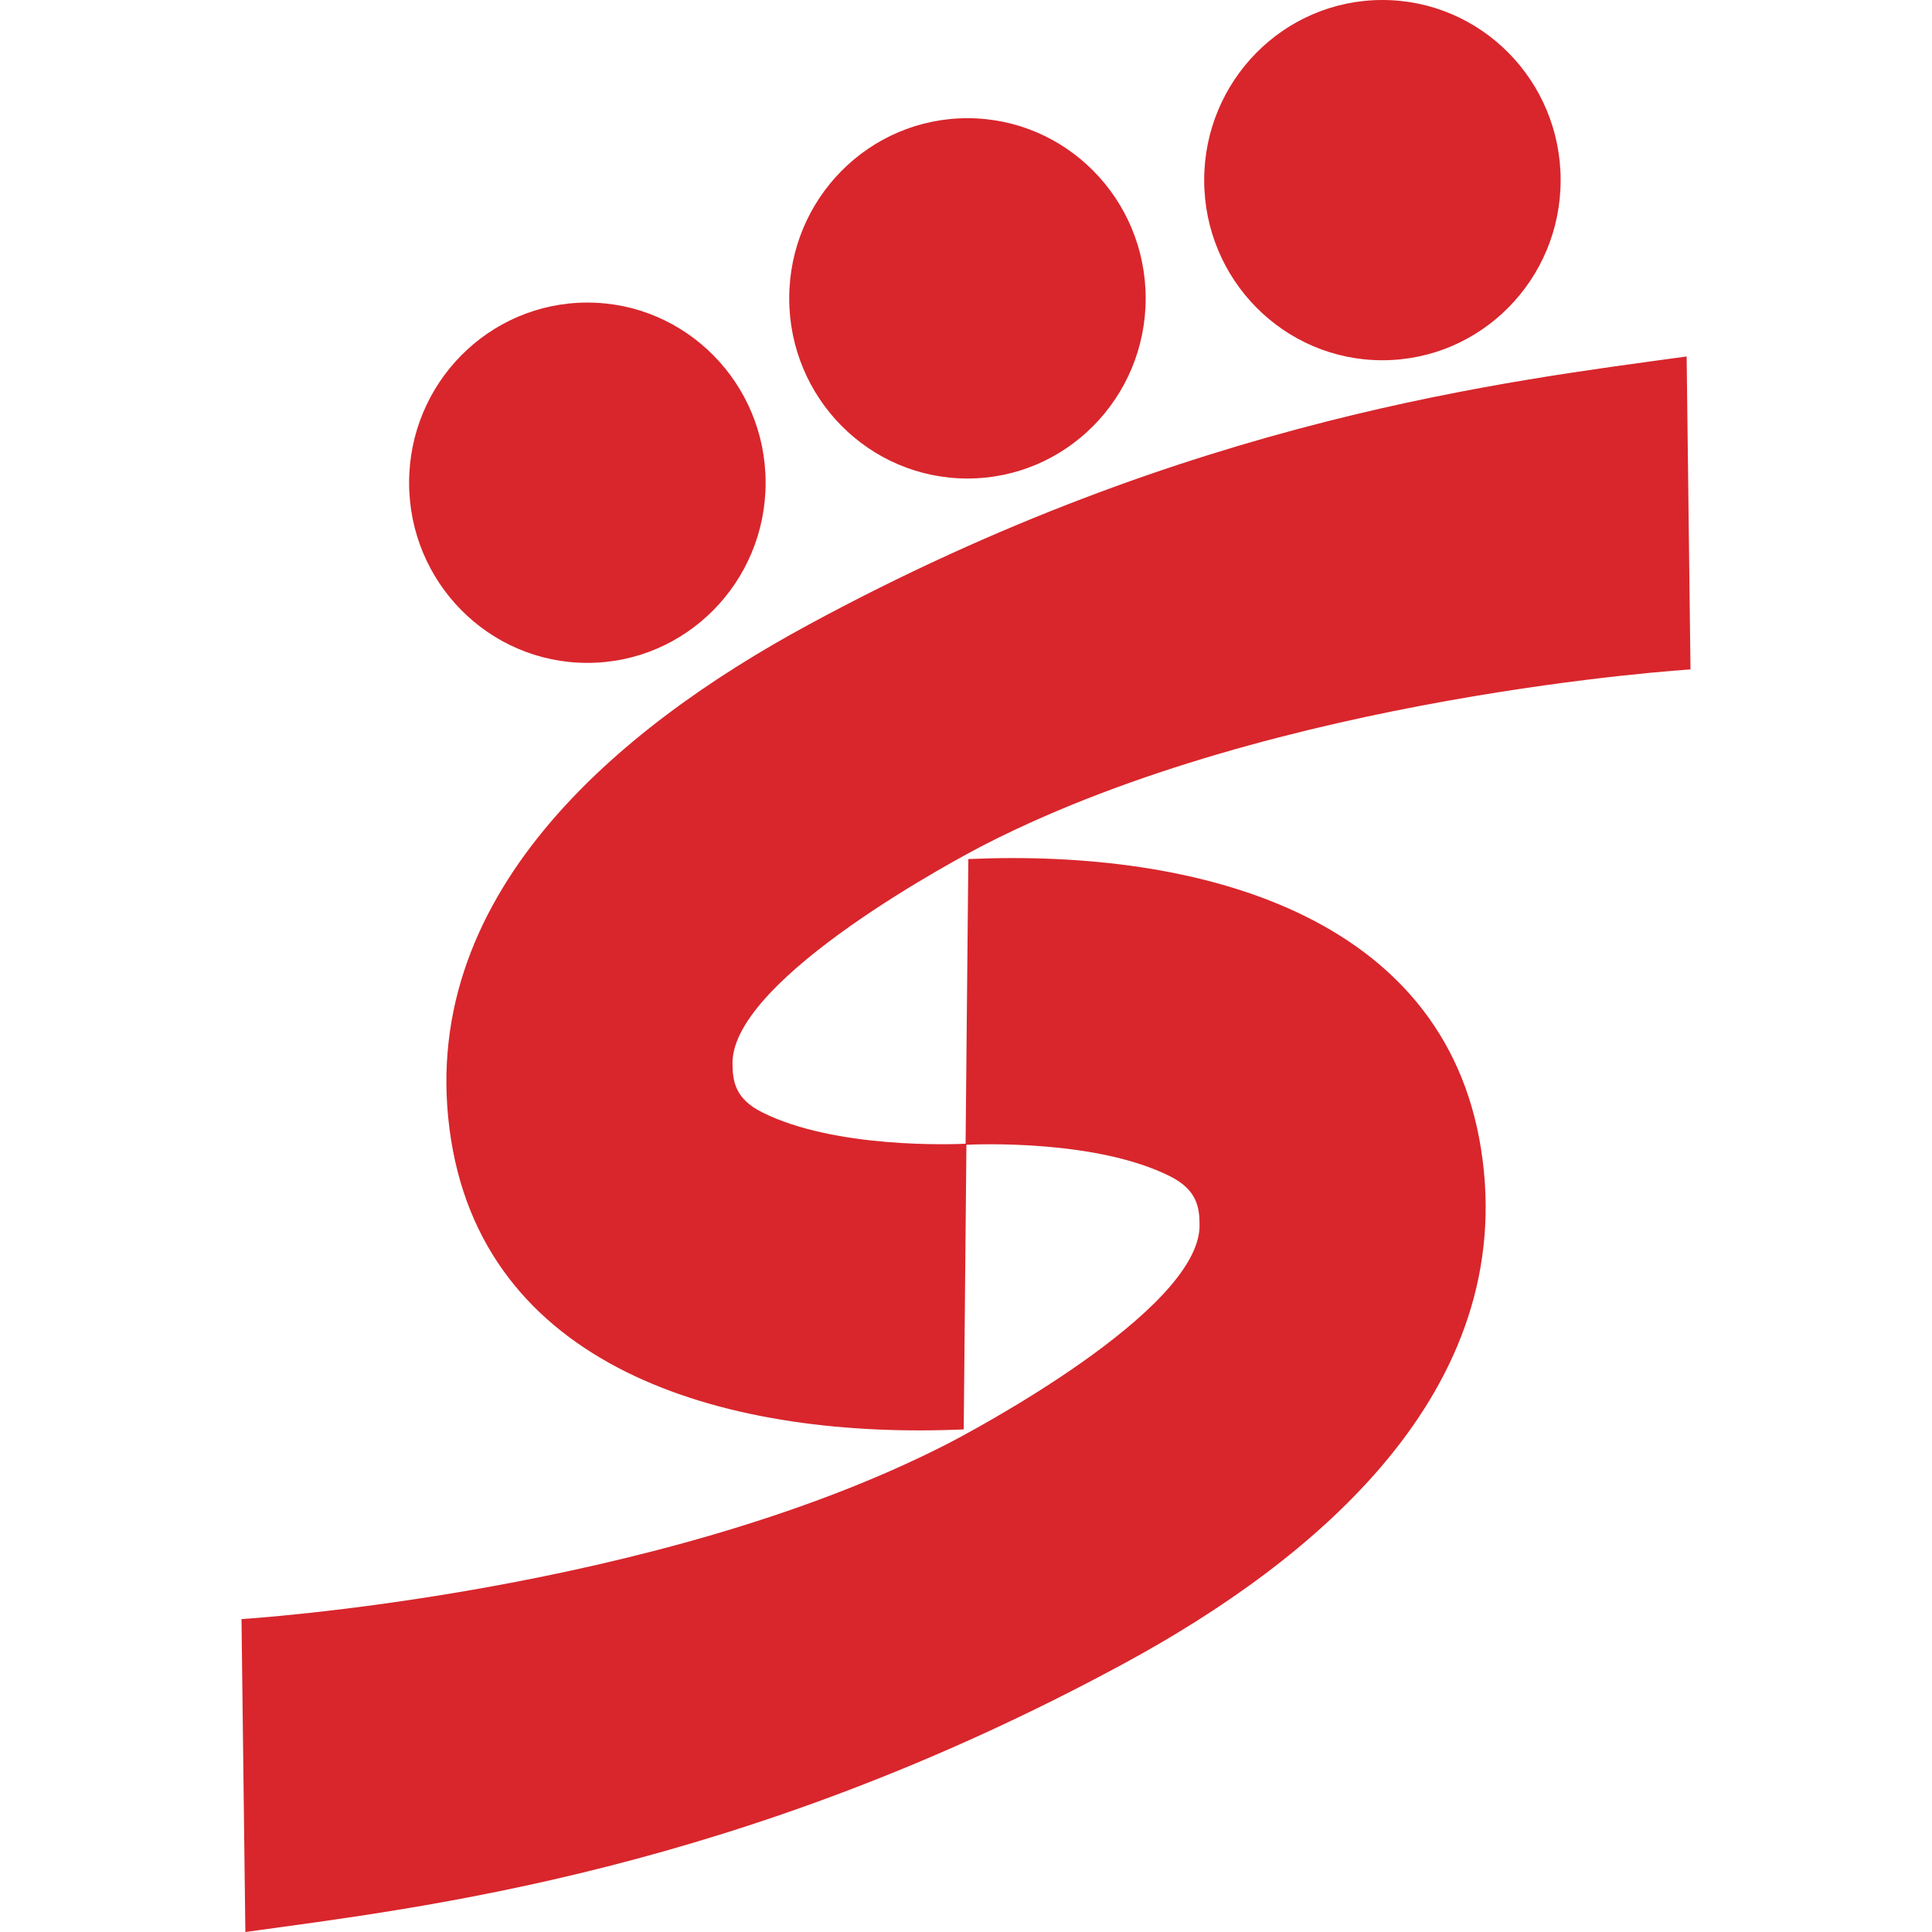
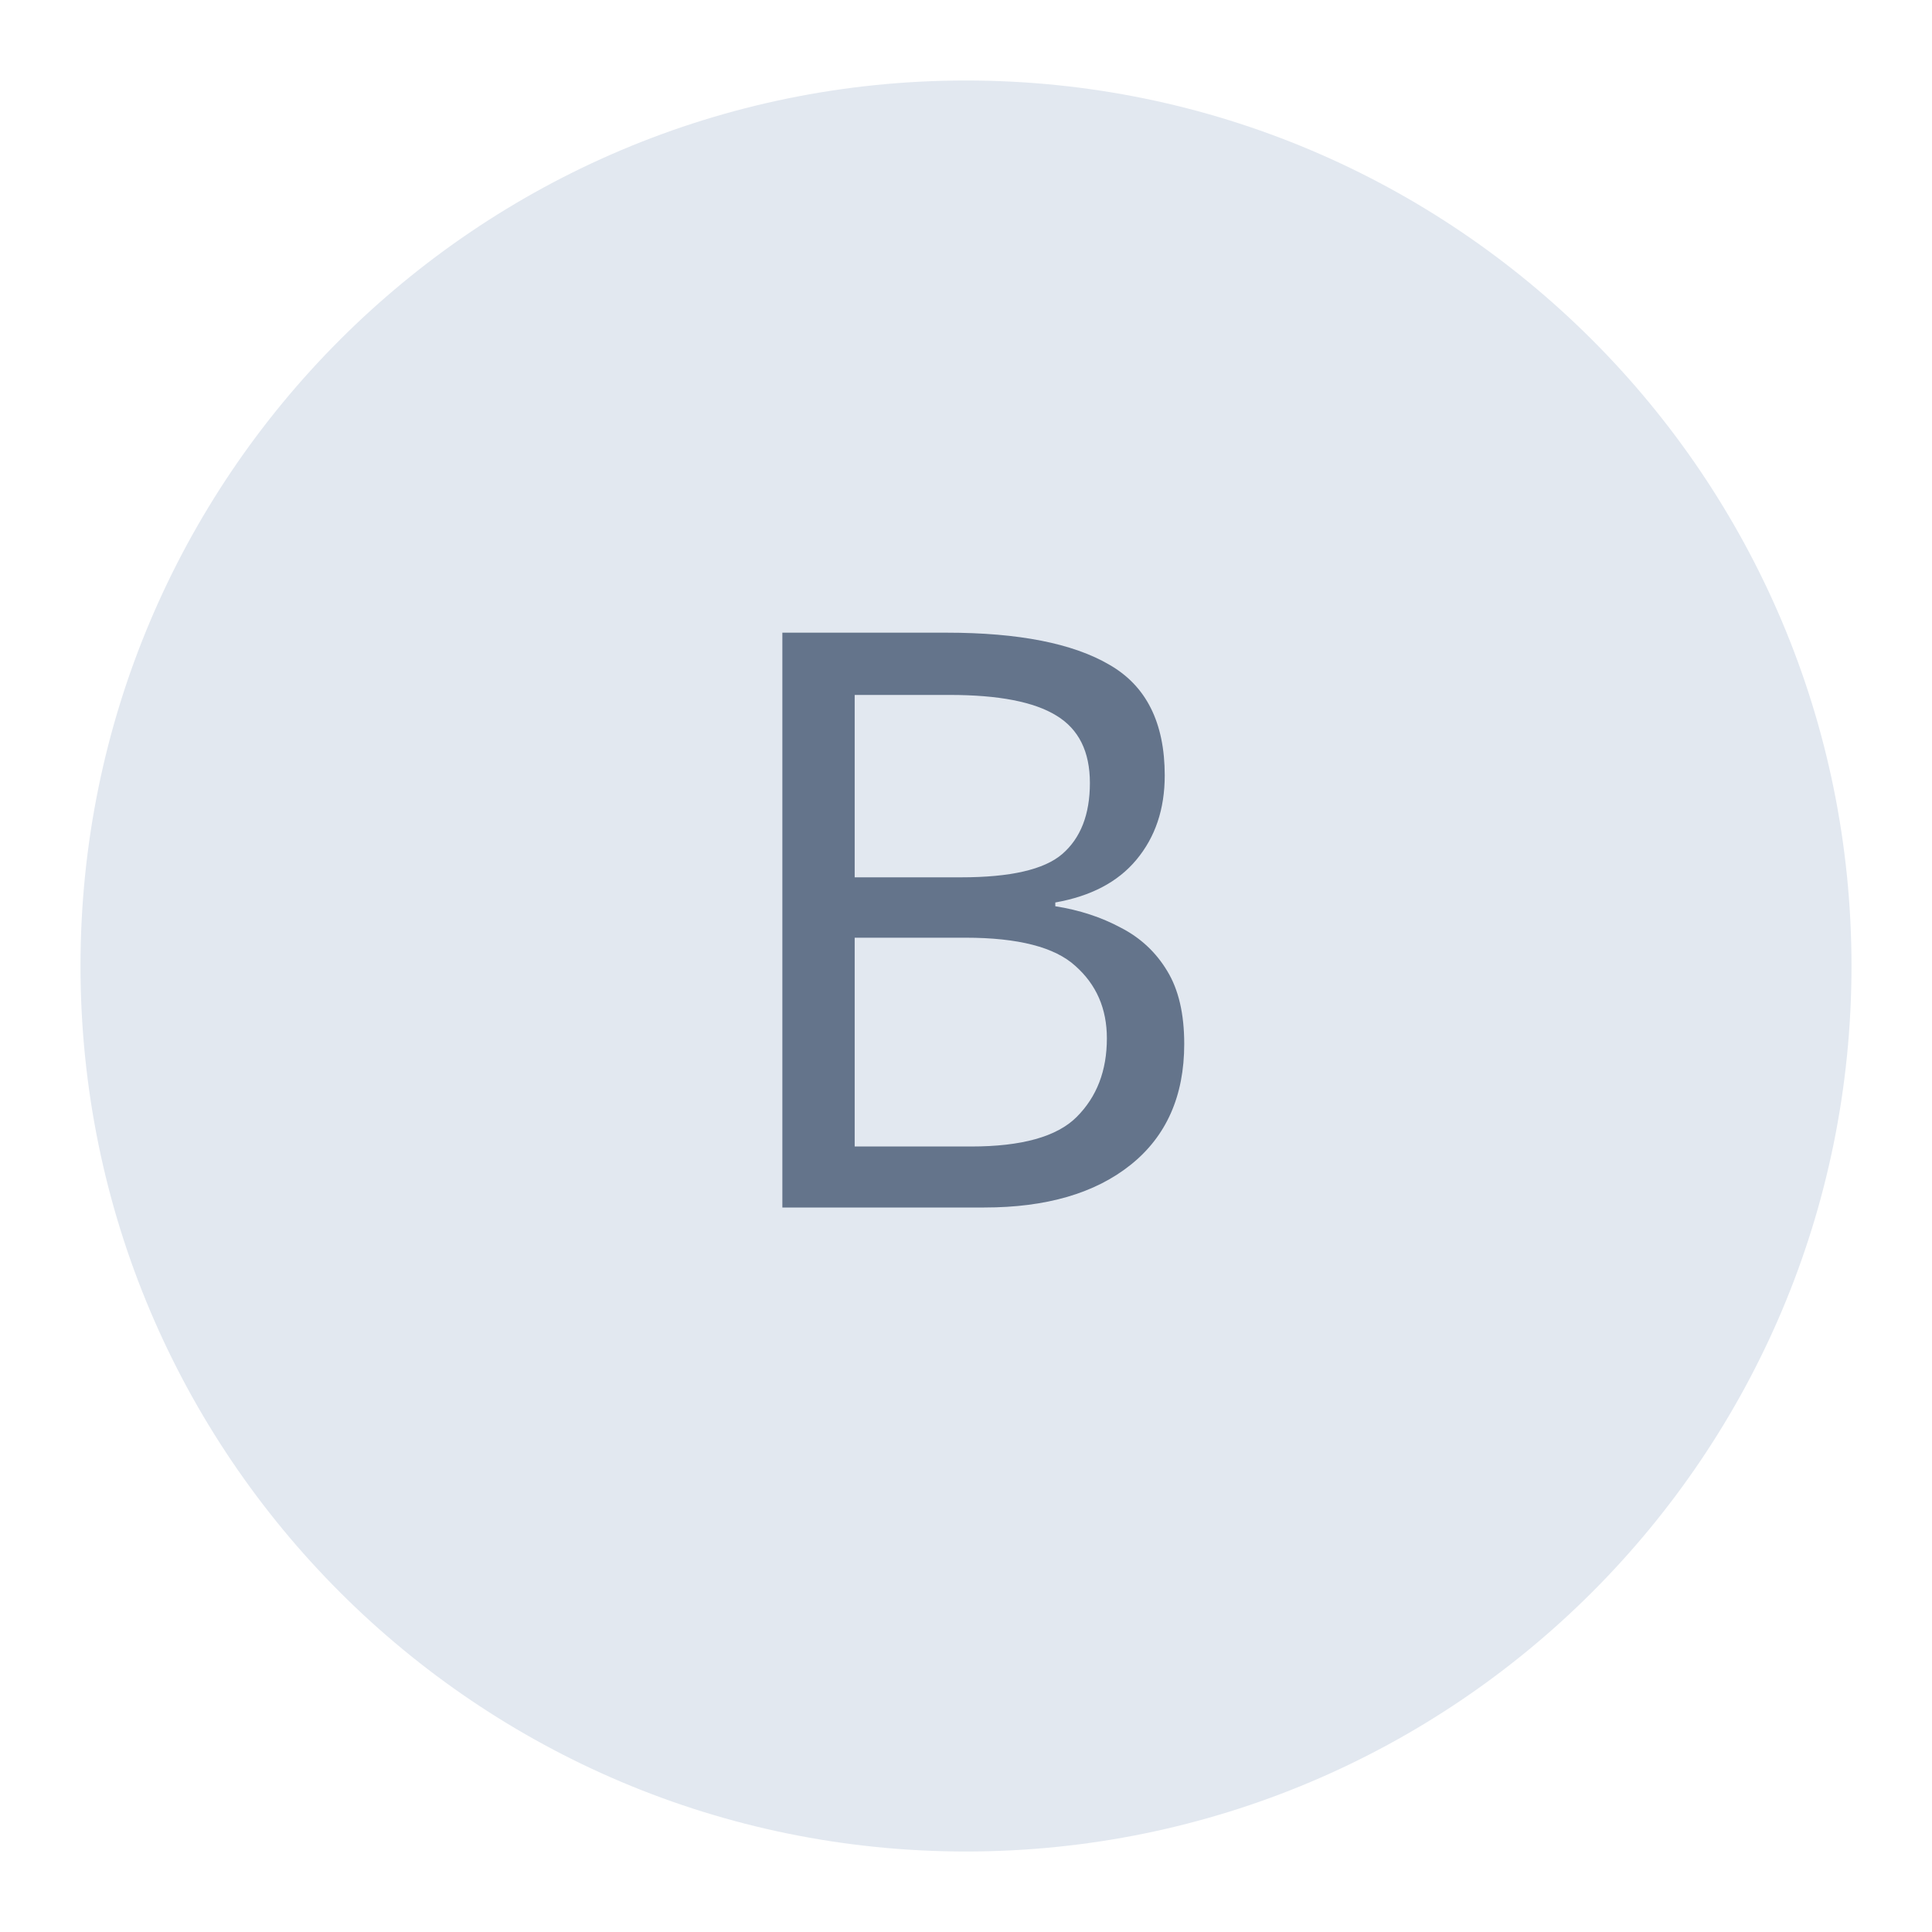
- <svg xmlns="http://www.w3.org/2000/svg" width="28" height="28" viewBox="0 0 28 28" fill="none">
-   <g id="Bank name=Shahr">
-     <path id="Shape" fill-rule="evenodd" clip-rule="evenodd" d="M14.022 1.713C15.447 1.713 16.604 2.882 16.604 4.324C16.604 5.766 15.447 6.935 14.022 6.935C12.595 6.935 11.438 5.766 11.438 4.324C11.438 2.882 12.595 1.713 14.022 1.713ZM20.034 0C21.462 0 22.618 1.169 22.618 2.611C22.618 4.053 21.462 5.221 20.034 5.221C18.609 5.221 17.452 4.053 17.452 2.611C17.452 1.169 18.609 0 20.034 0ZM8.513 4.385C9.939 4.385 11.096 5.554 11.096 6.996C11.096 8.438 9.939 9.607 8.513 9.607C7.086 9.607 5.929 8.438 5.929 6.996C5.929 5.554 7.086 4.385 8.513 4.385ZM14.006 16.591C14.177 16.582 15.899 16.515 16.958 17.048C17.346 17.243 17.386 17.495 17.385 17.761C17.385 19 14.039 20.768 13.71 20.936C9.474 23.098 3.5 23.465 3.5 23.465L3.556 28C6.112 27.646 10.724 27.125 16.289 24.109C19.041 22.618 22.02 20.163 21.464 16.649C20.927 13.259 17.377 12.304 14.034 12.45L13.994 16.576C13.825 16.584 12.101 16.652 11.043 16.119C10.655 15.924 10.616 15.672 10.616 15.405C10.616 14.167 13.961 12.398 14.29 12.231C18.527 10.069 24.5 9.702 24.5 9.702L24.444 5.166C21.887 5.521 17.276 6.042 11.712 9.057C8.959 10.548 5.981 13.004 6.537 16.517C7.074 19.908 10.624 20.863 13.967 20.716L14.006 16.591Z" fill="#D8262C" />
-   </g>
+ <svg xmlns="http://www.w3.org/2000/svg" viewBox="0 0 48 48" width="48" height="48">
+   <circle cx="24" cy="24" r="22" fill="#e2e8f0" />
+   <text x="24" y="30" text-anchor="middle" font-size="20" font-family="sans-serif" fill="#64748b">B</text>
</svg>
